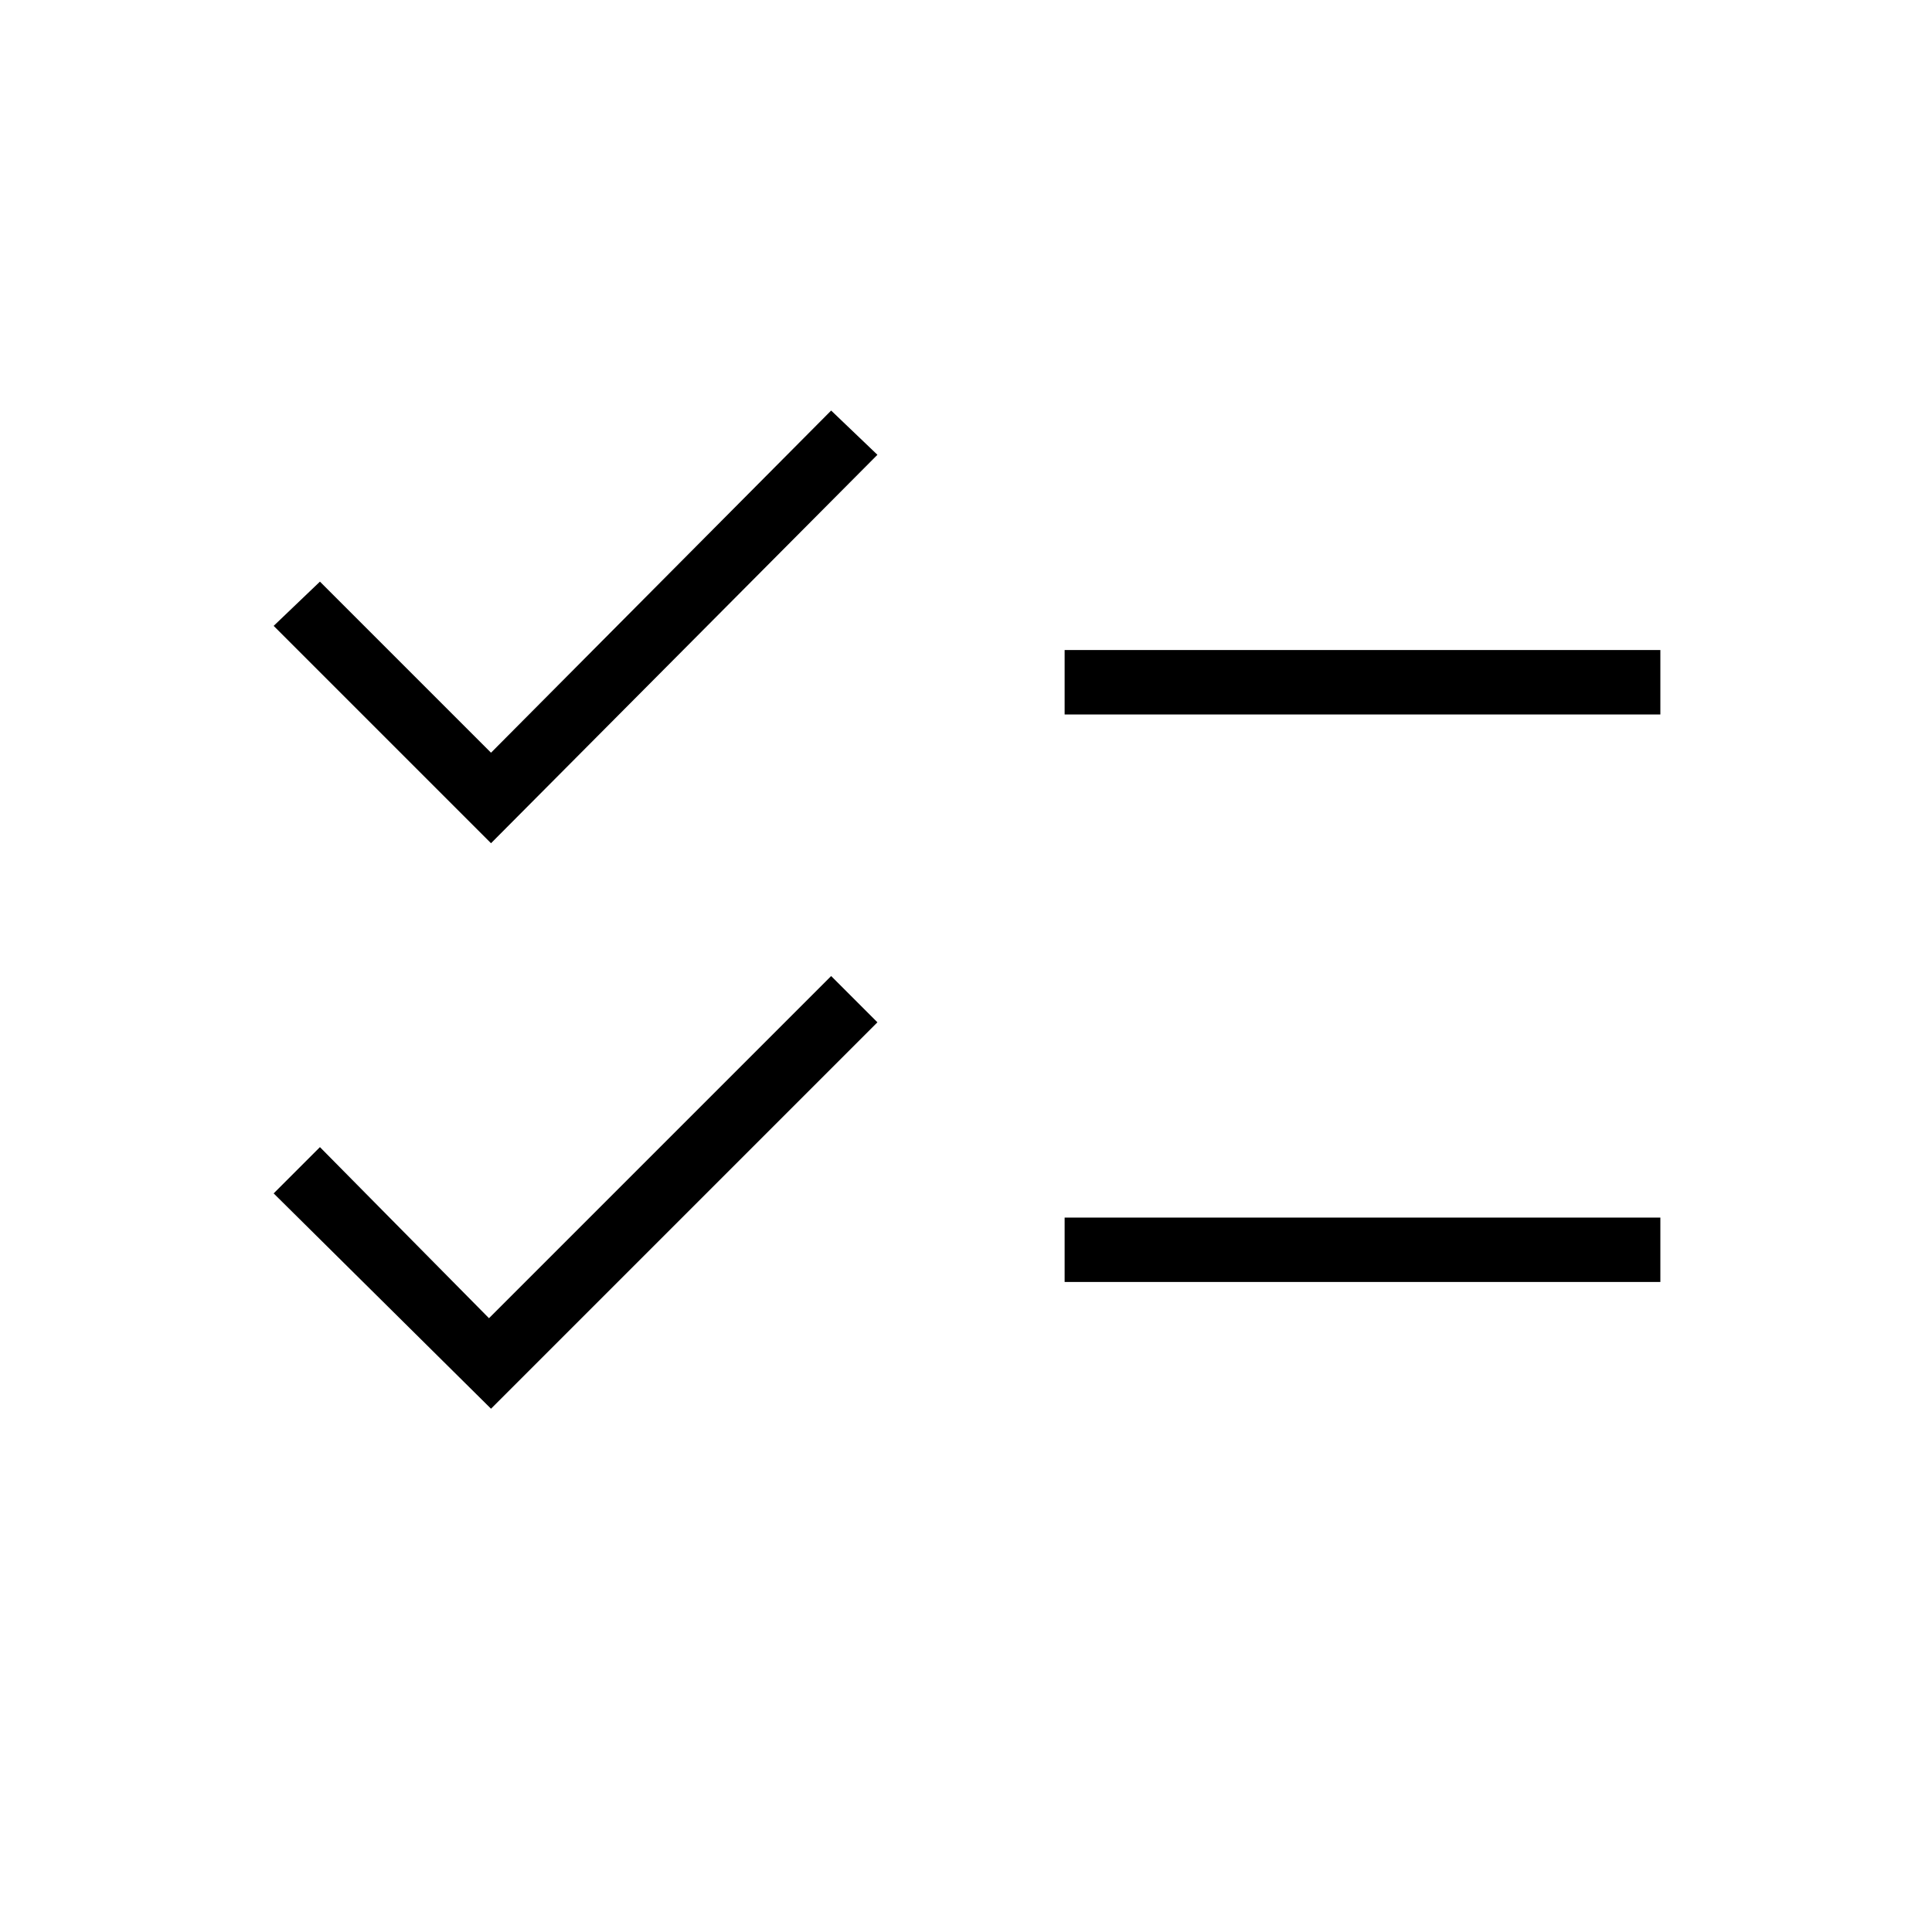
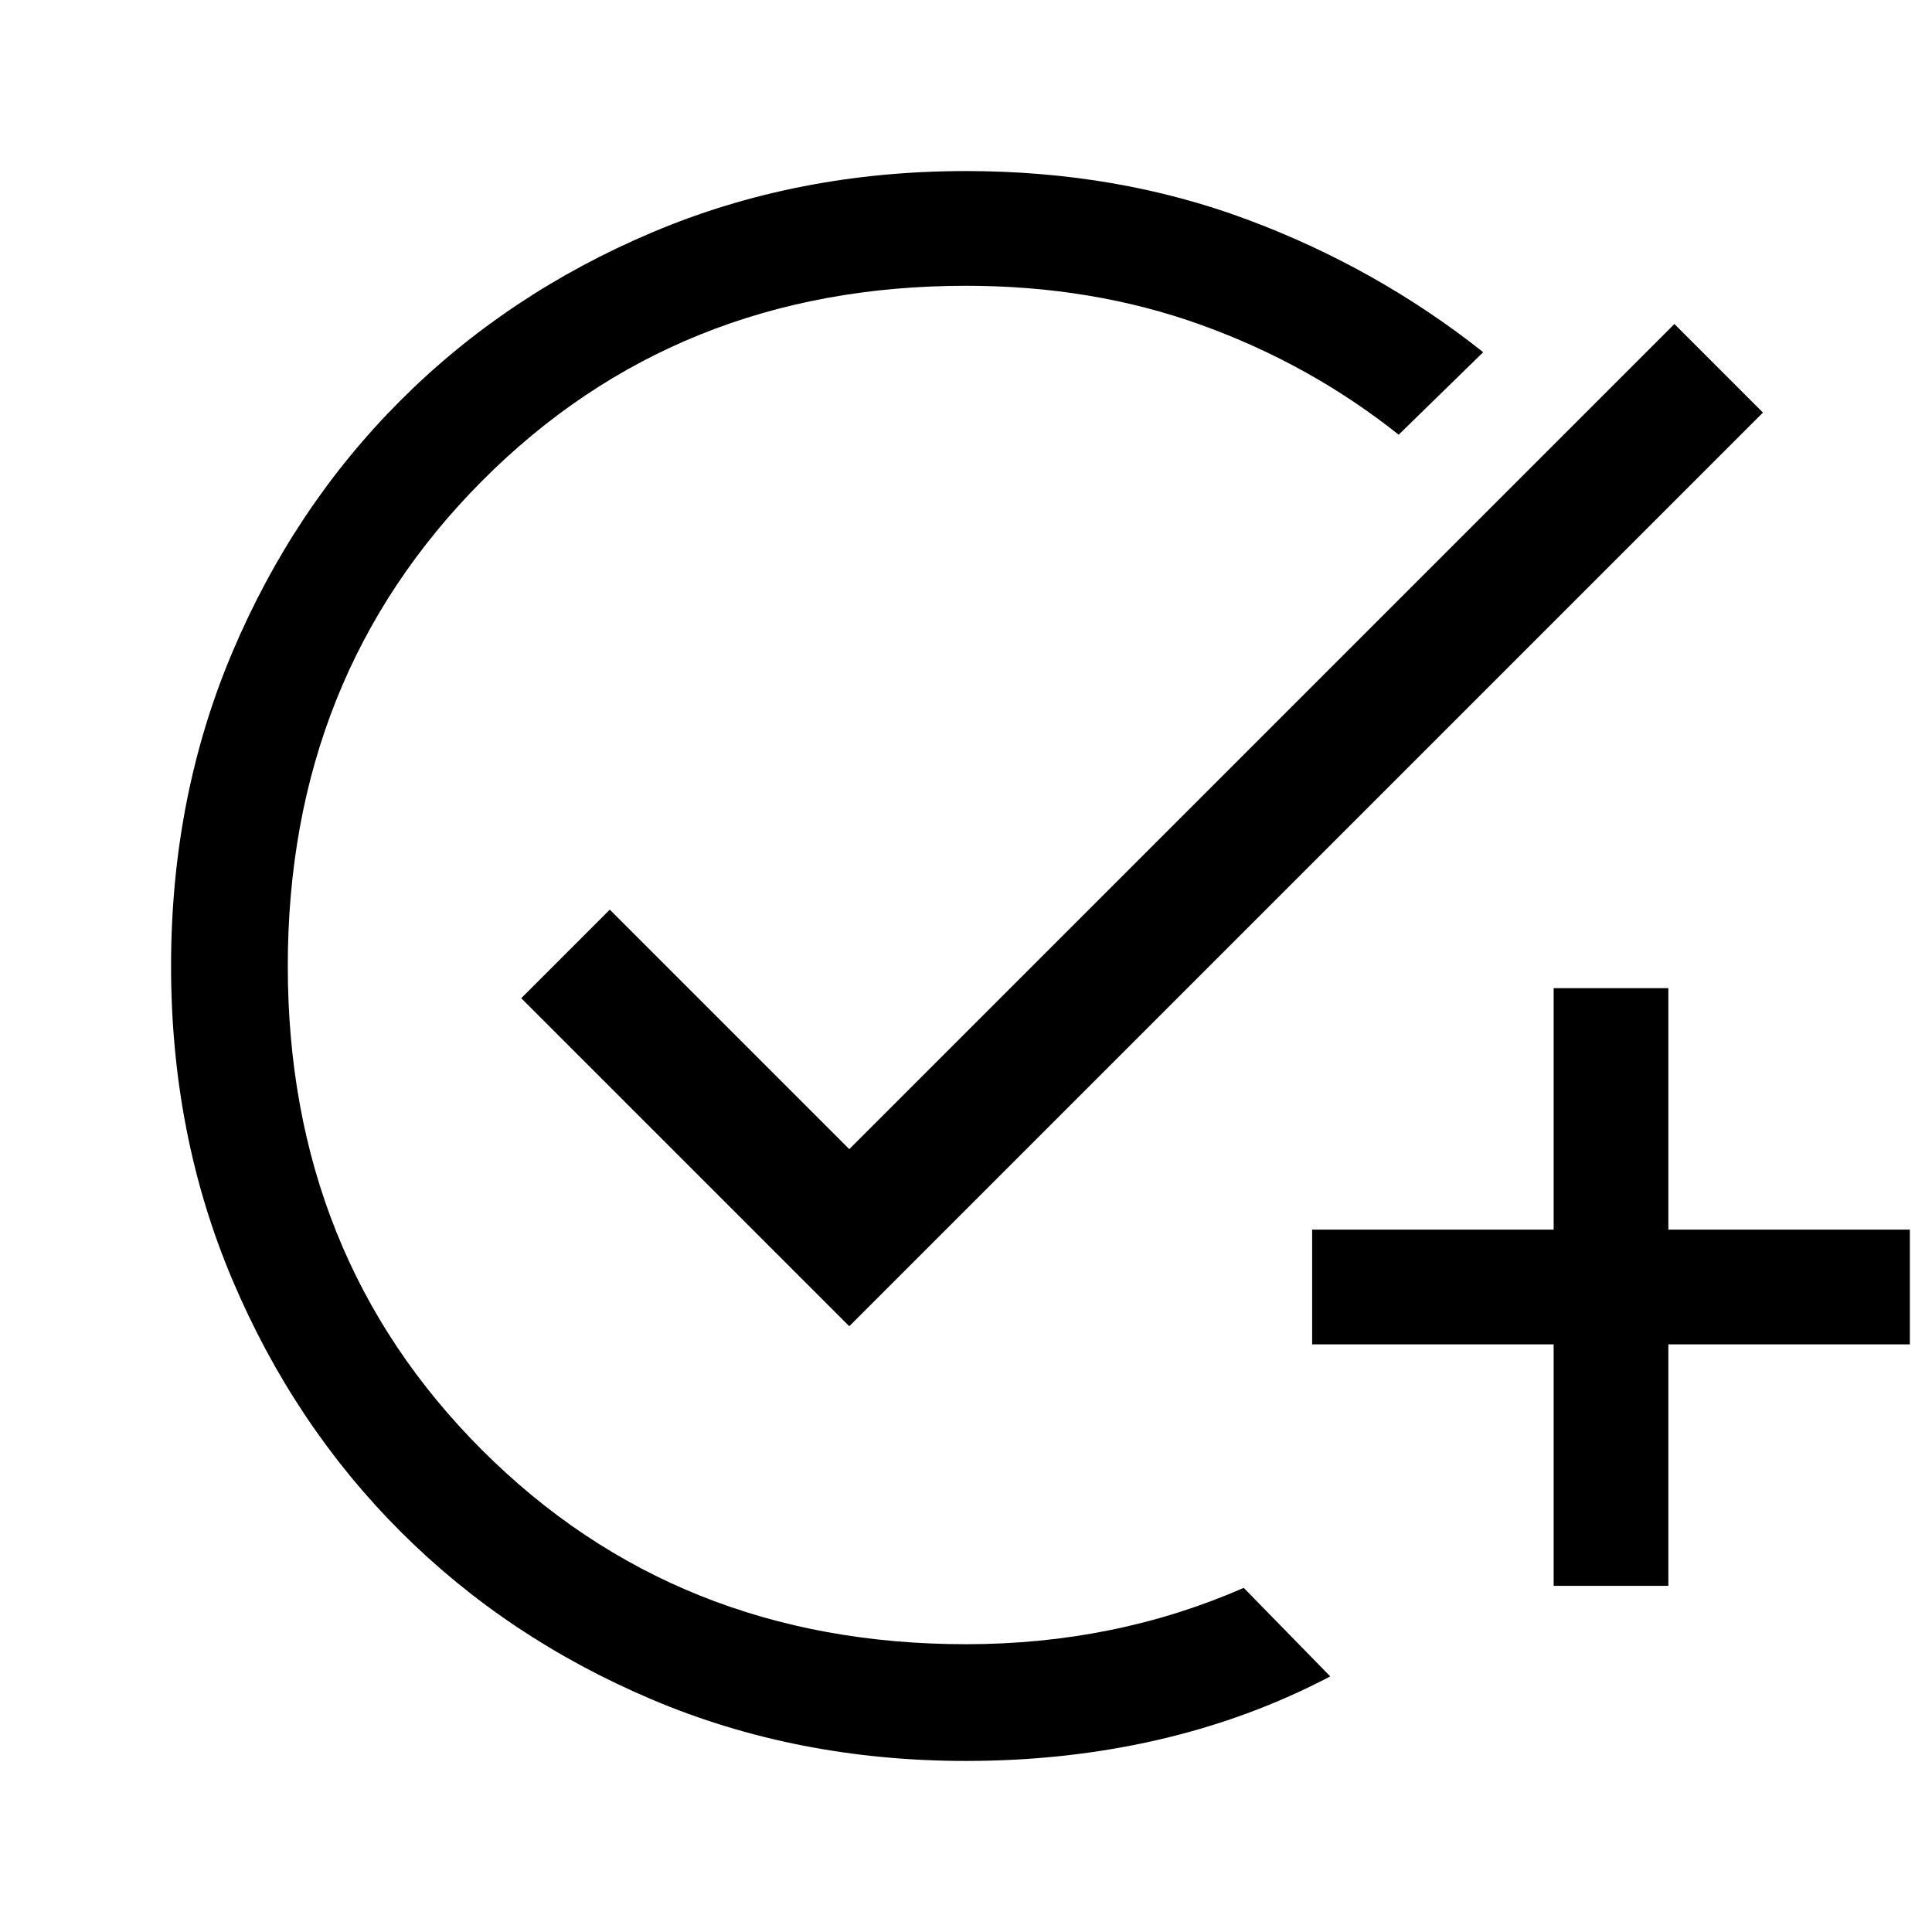
- <svg xmlns="http://www.w3.org/2000/svg" height="20" width="20">
-   <path d="m5.083 14.583-2.25-2.229.479-.479 1.75 1.771 3.542-3.542.479.479Zm0-5.854-2.25-2.25.479-.458 1.771 1.771L8.604 4.25l.479.458Zm5.938 4.542v-.667h6.167v.667Zm0-5.875v-.667h6.167v.667Z" />
+ <svg xmlns="http://www.w3.org/2000/svg" height="48" width="48">
+   <path d="M24 43.75q-4.2 0-7.8-1.525-3.6-1.525-6.25-4.175T5.775 31.8Q4.25 28.2 4.25 24q0-4.2 1.525-7.8Q7.3 12.6 9.95 9.95t6.25-4.175Q19.8 4.25 24 4.25q3.75 0 6.975 1.2 3.225 1.2 5.875 3.3l-2.1 2.05q-2.2-1.75-4.9-2.725Q27.15 7.1 24 7.1q-7.2 0-12.025 4.85T7.15 24q0 7.2 4.825 12.025T24 40.85q1.85 0 3.575-.35t3.325-1.05l2.15 2.2q-2 1.05-4.275 1.575-2.275.525-4.775.525Zm14.6-4.35v-6h-6v-2.85h6v-6h2.85v6h6v2.85h-6v6Zm-17.5-6.45-8.15-8.15 2.2-2.2 5.95 5.95 20.5-20.5 2.2 2.2Z" />
</svg>
